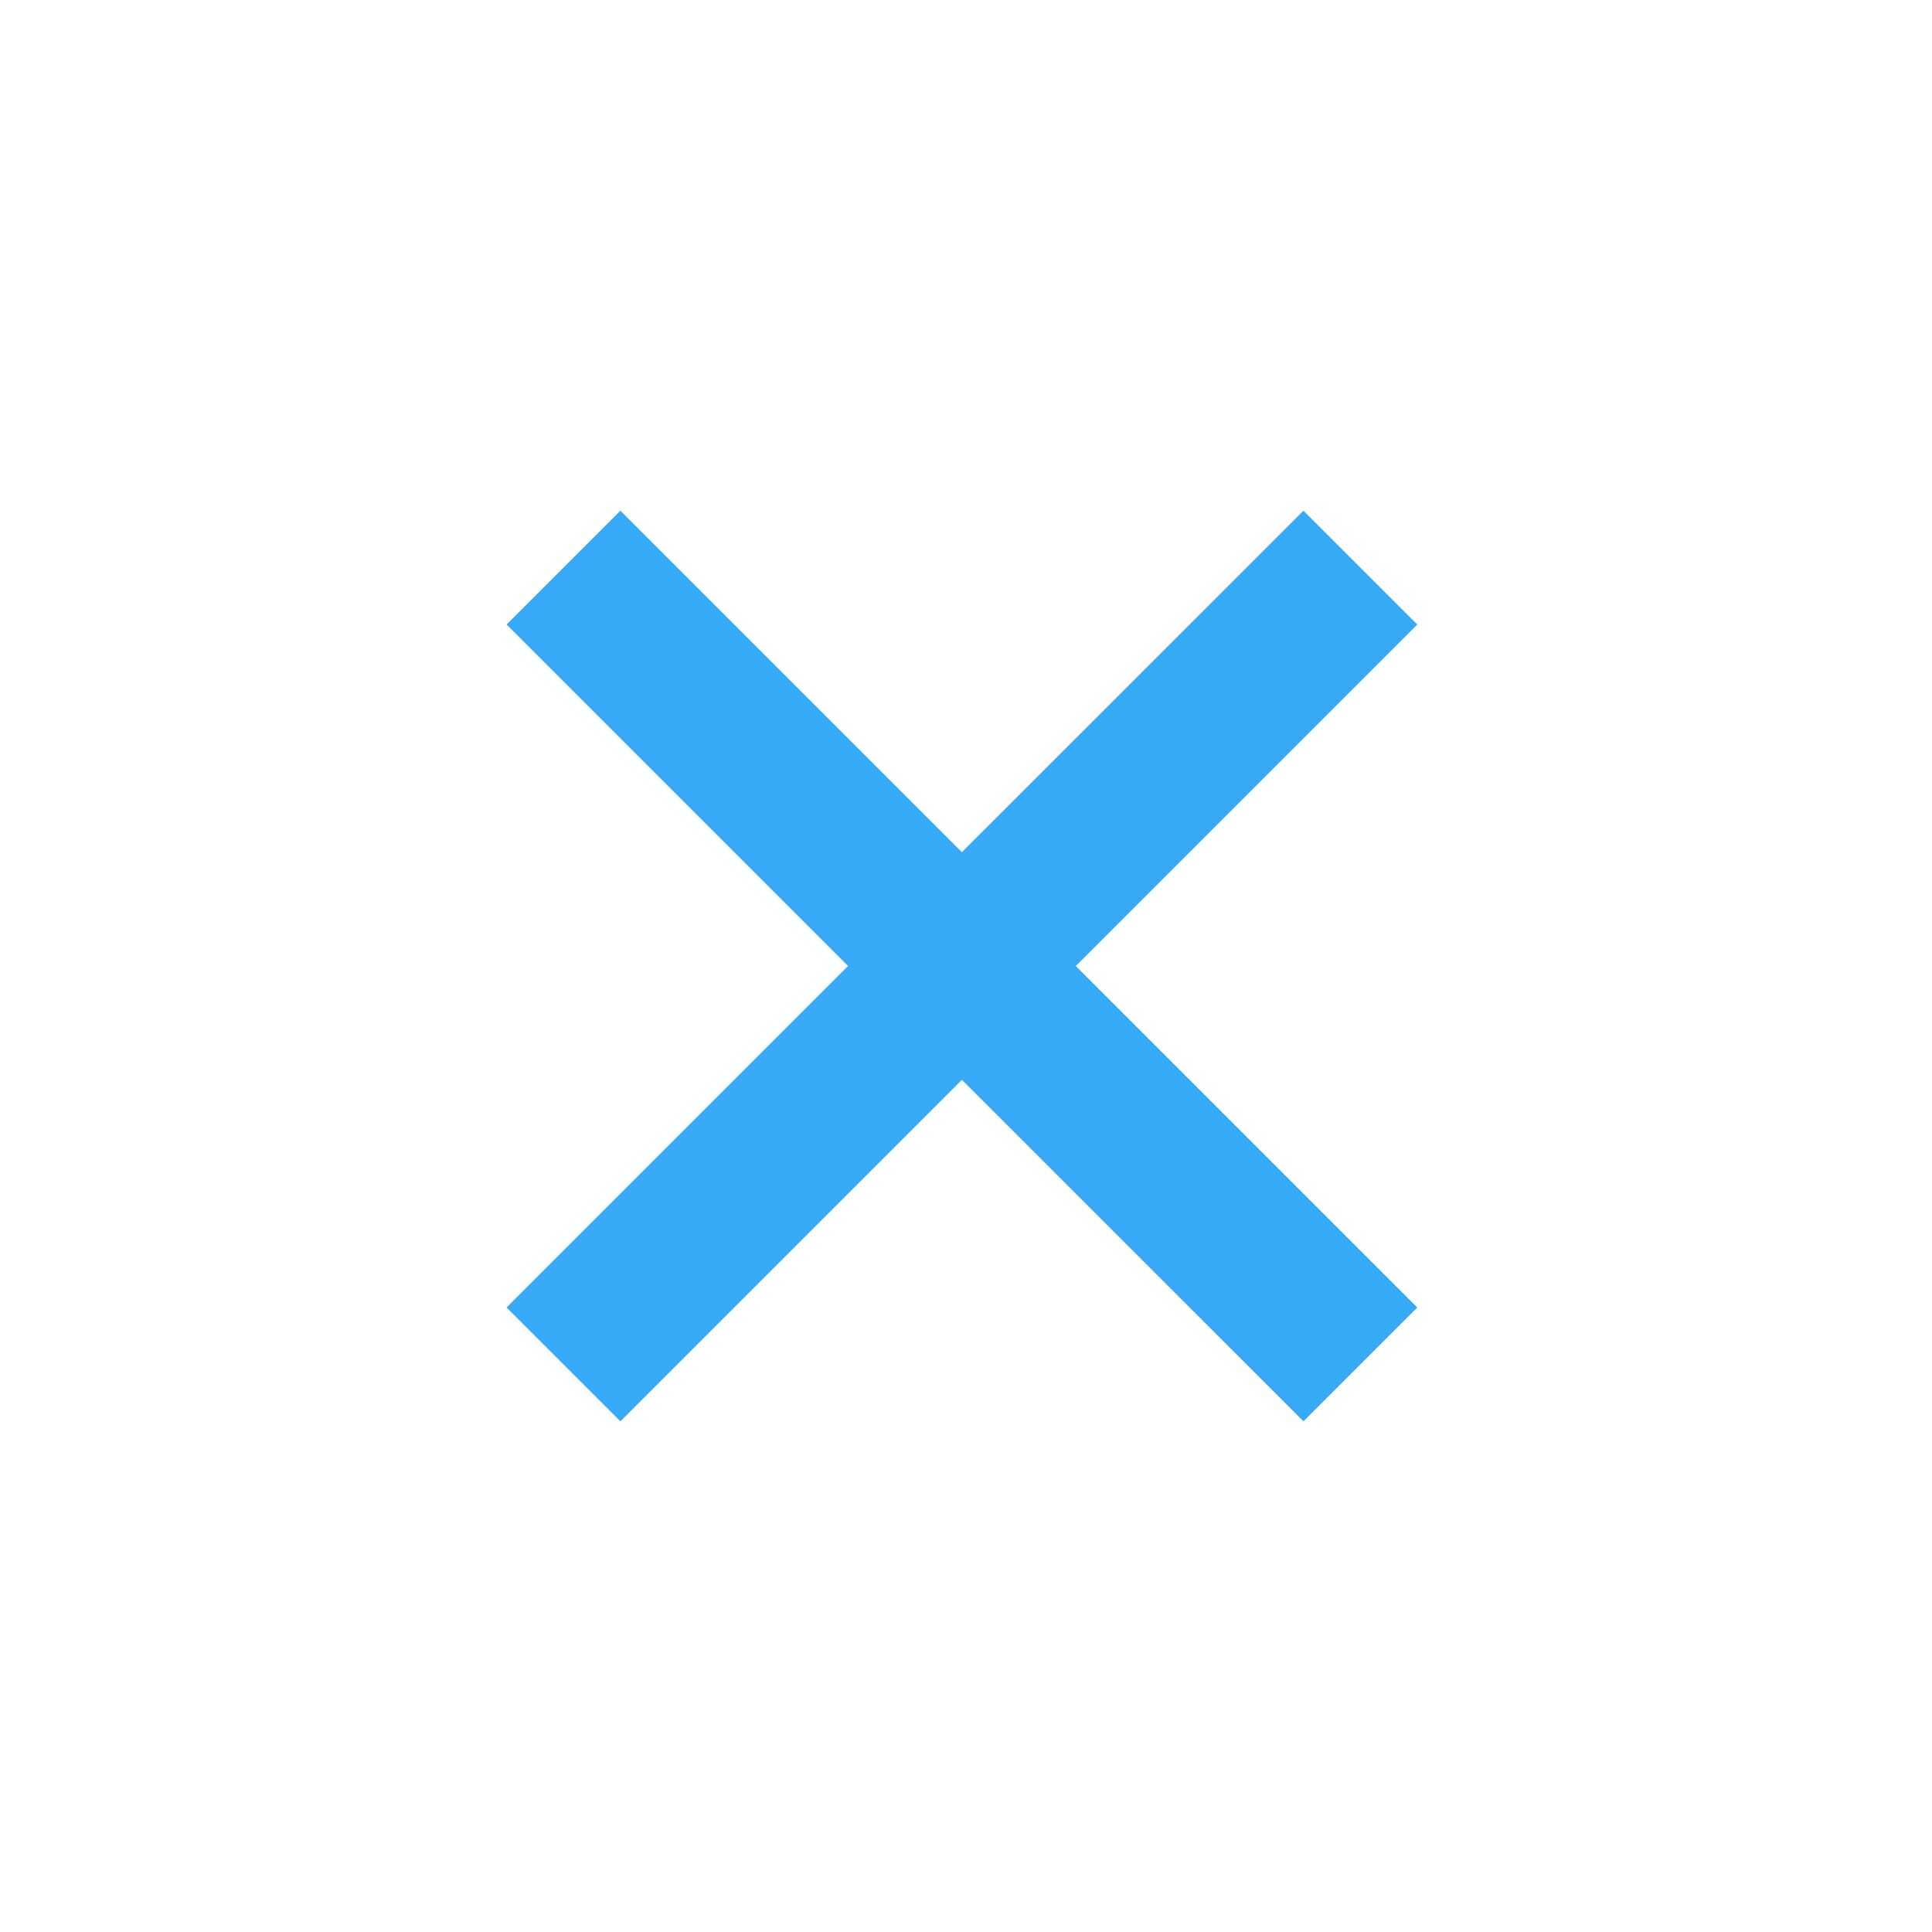
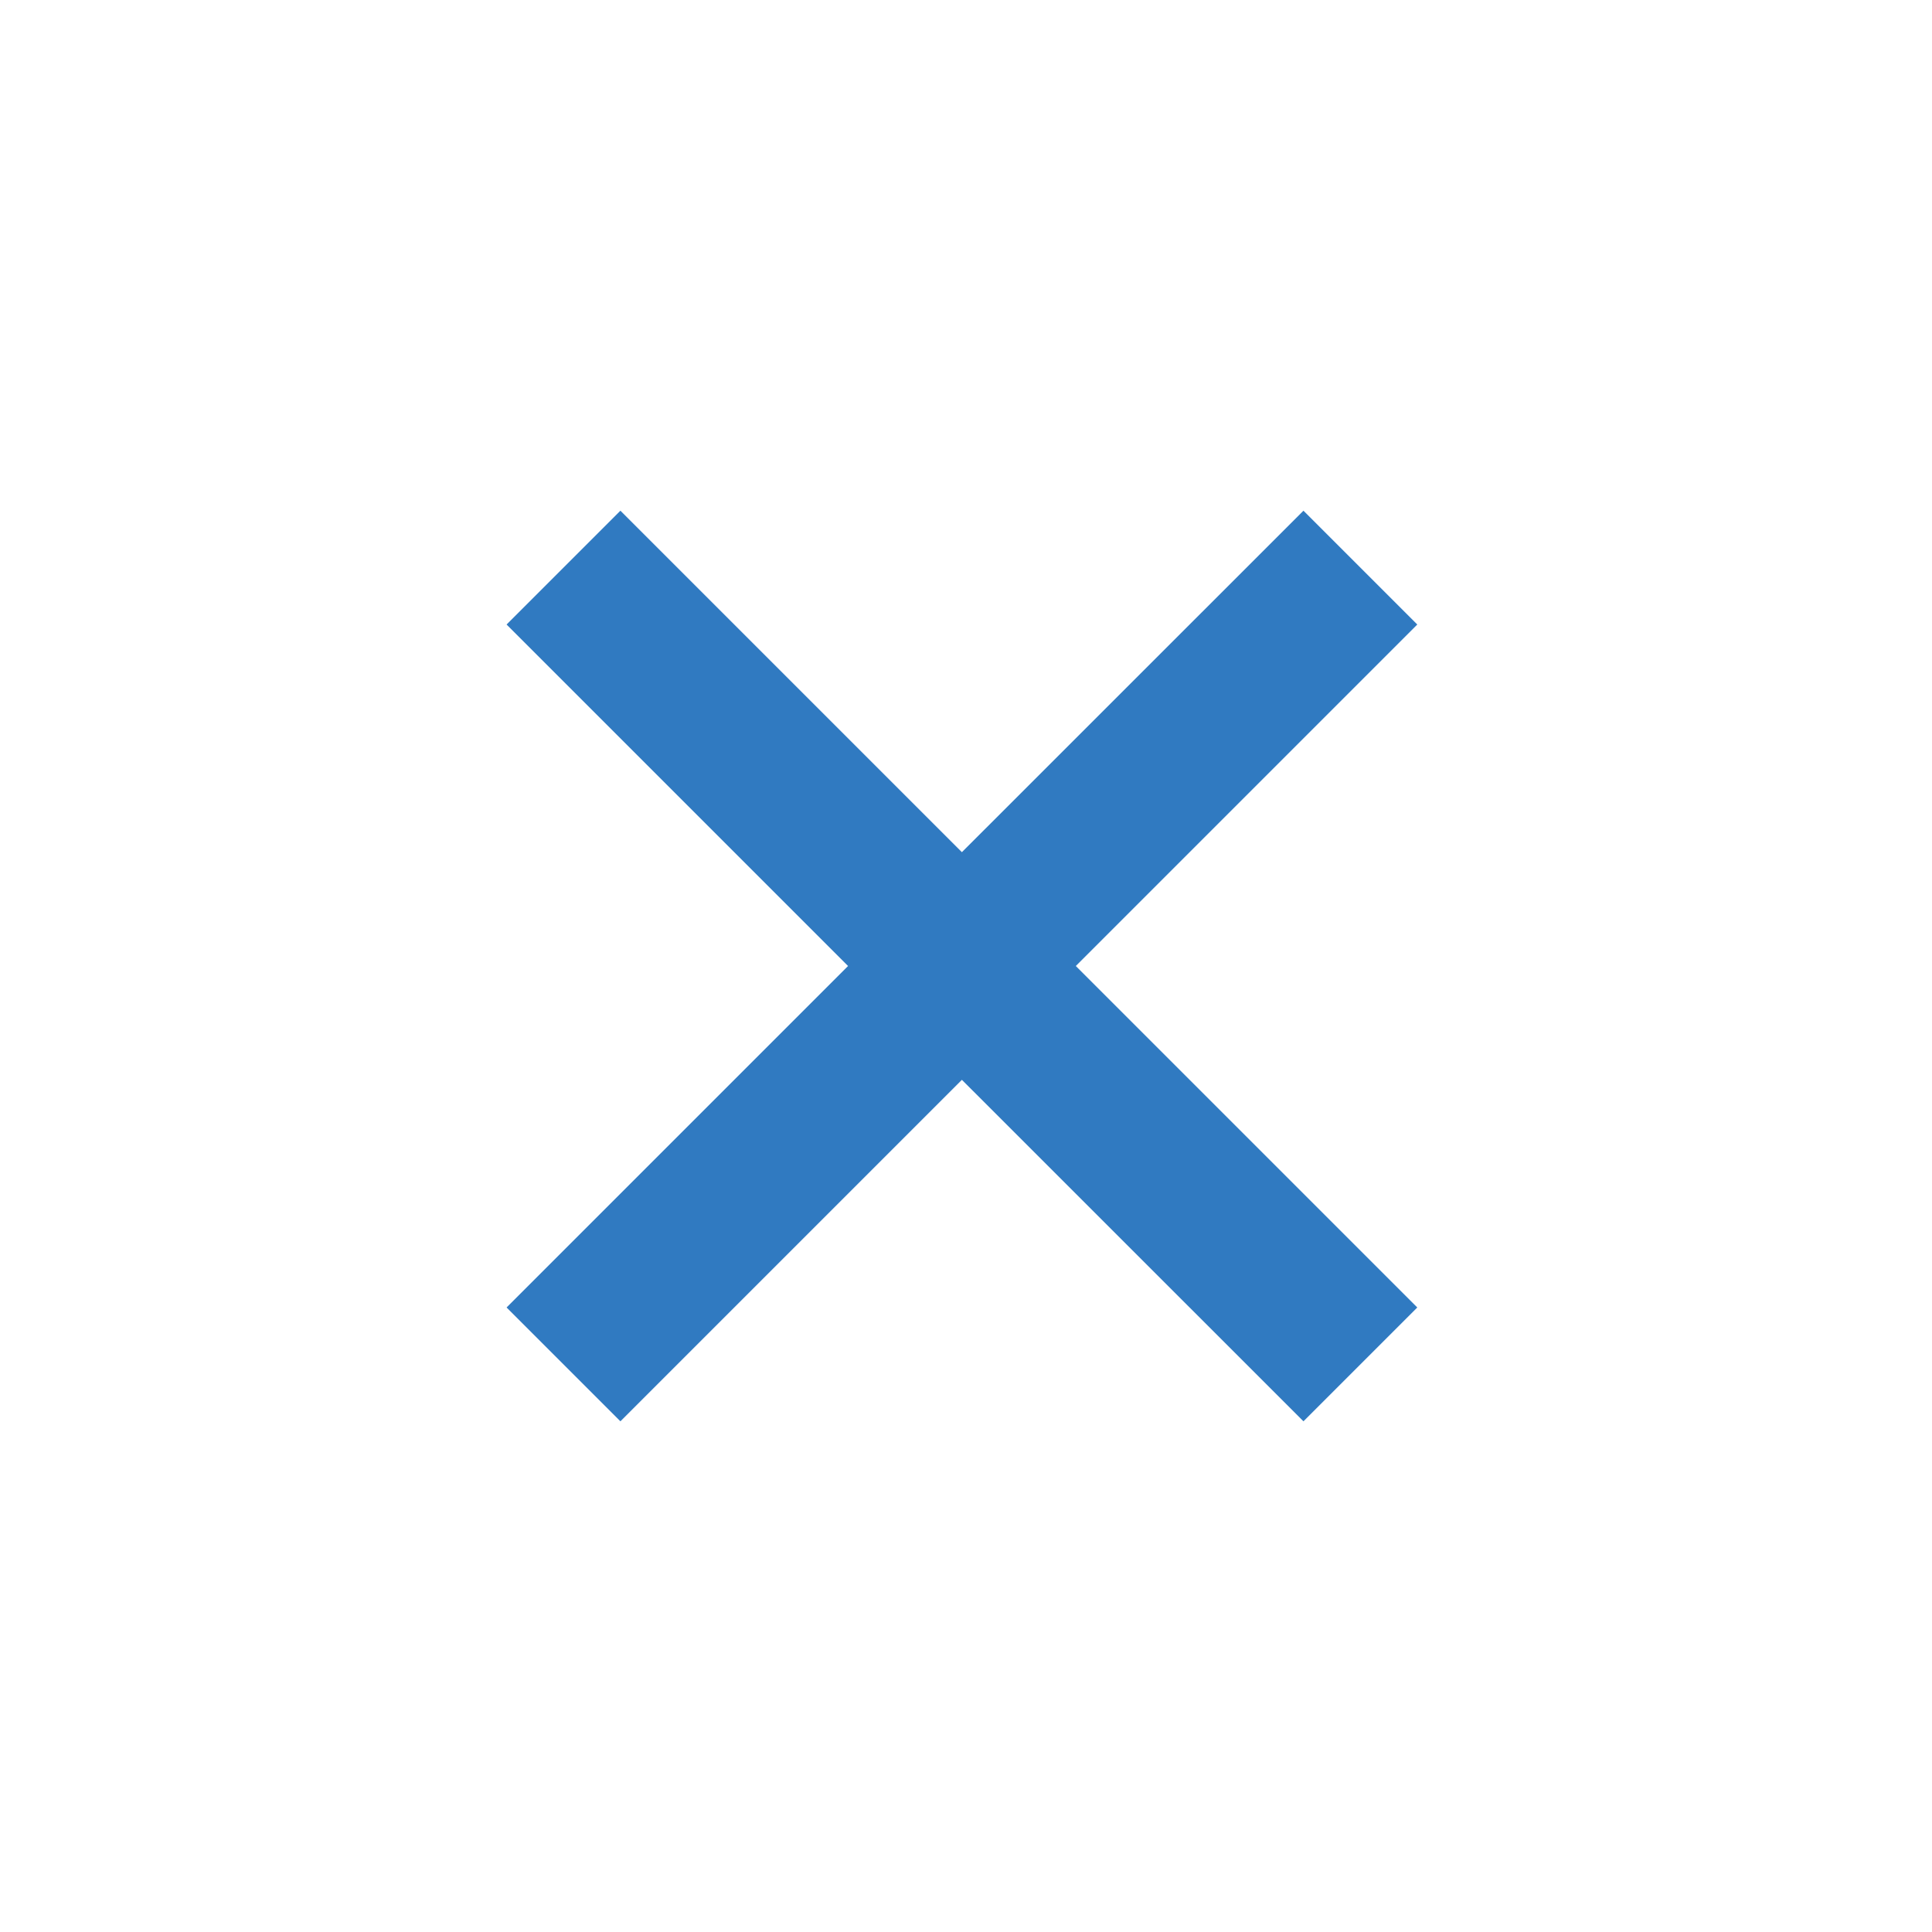
<svg xmlns="http://www.w3.org/2000/svg" width="24" height="24" viewBox="0 0 24 24" fill="none">
-   <path d="M16.192 6.344L11.949 10.586L7.707 6.344L6.293 7.758L10.535 12L6.293 16.242L7.707 17.656L11.949 13.414L16.192 17.656L17.606 16.242L13.364 12L17.606 7.758L16.192 6.344Z" fill="#37aaF7" />
+   <path d="M16.192 6.344L11.949 10.586L7.707 6.344L6.293 7.758L10.535 12L6.293 16.242L7.707 17.656L11.949 13.414L16.192 17.656L17.606 16.242L13.364 12L17.606 7.758L16.192 6.344Z" fill="#307ac1" />
</svg>
